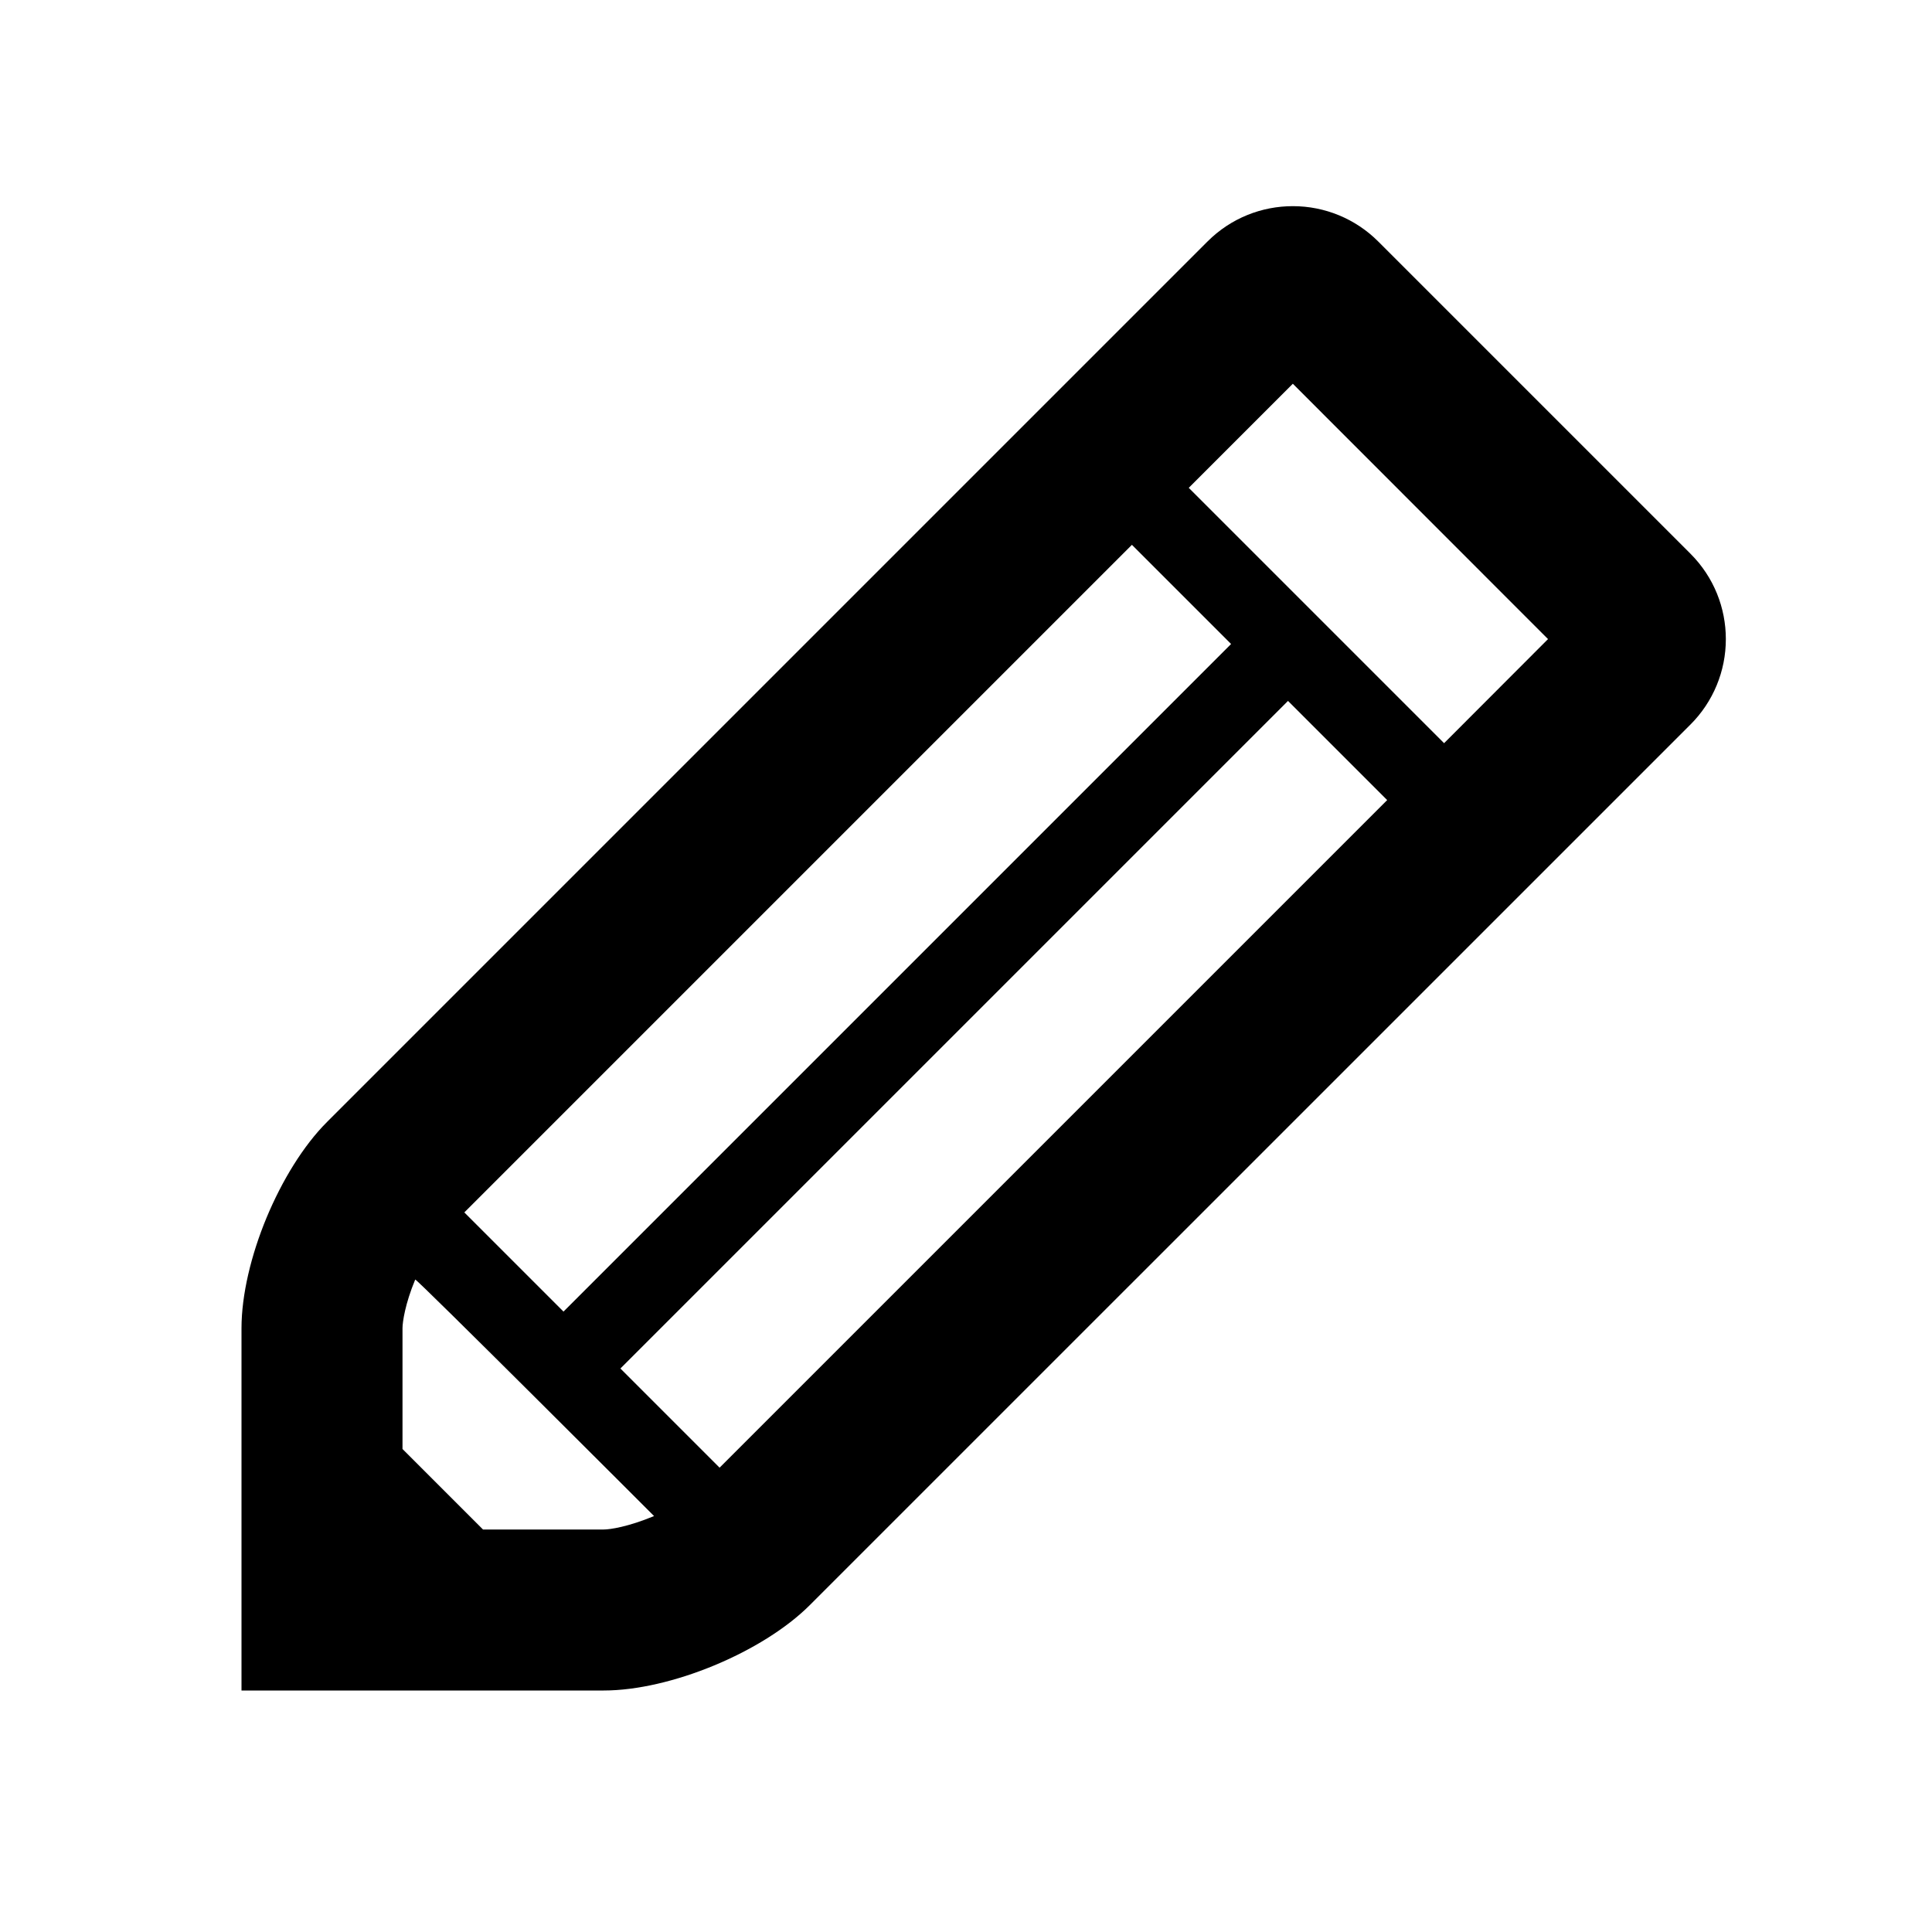
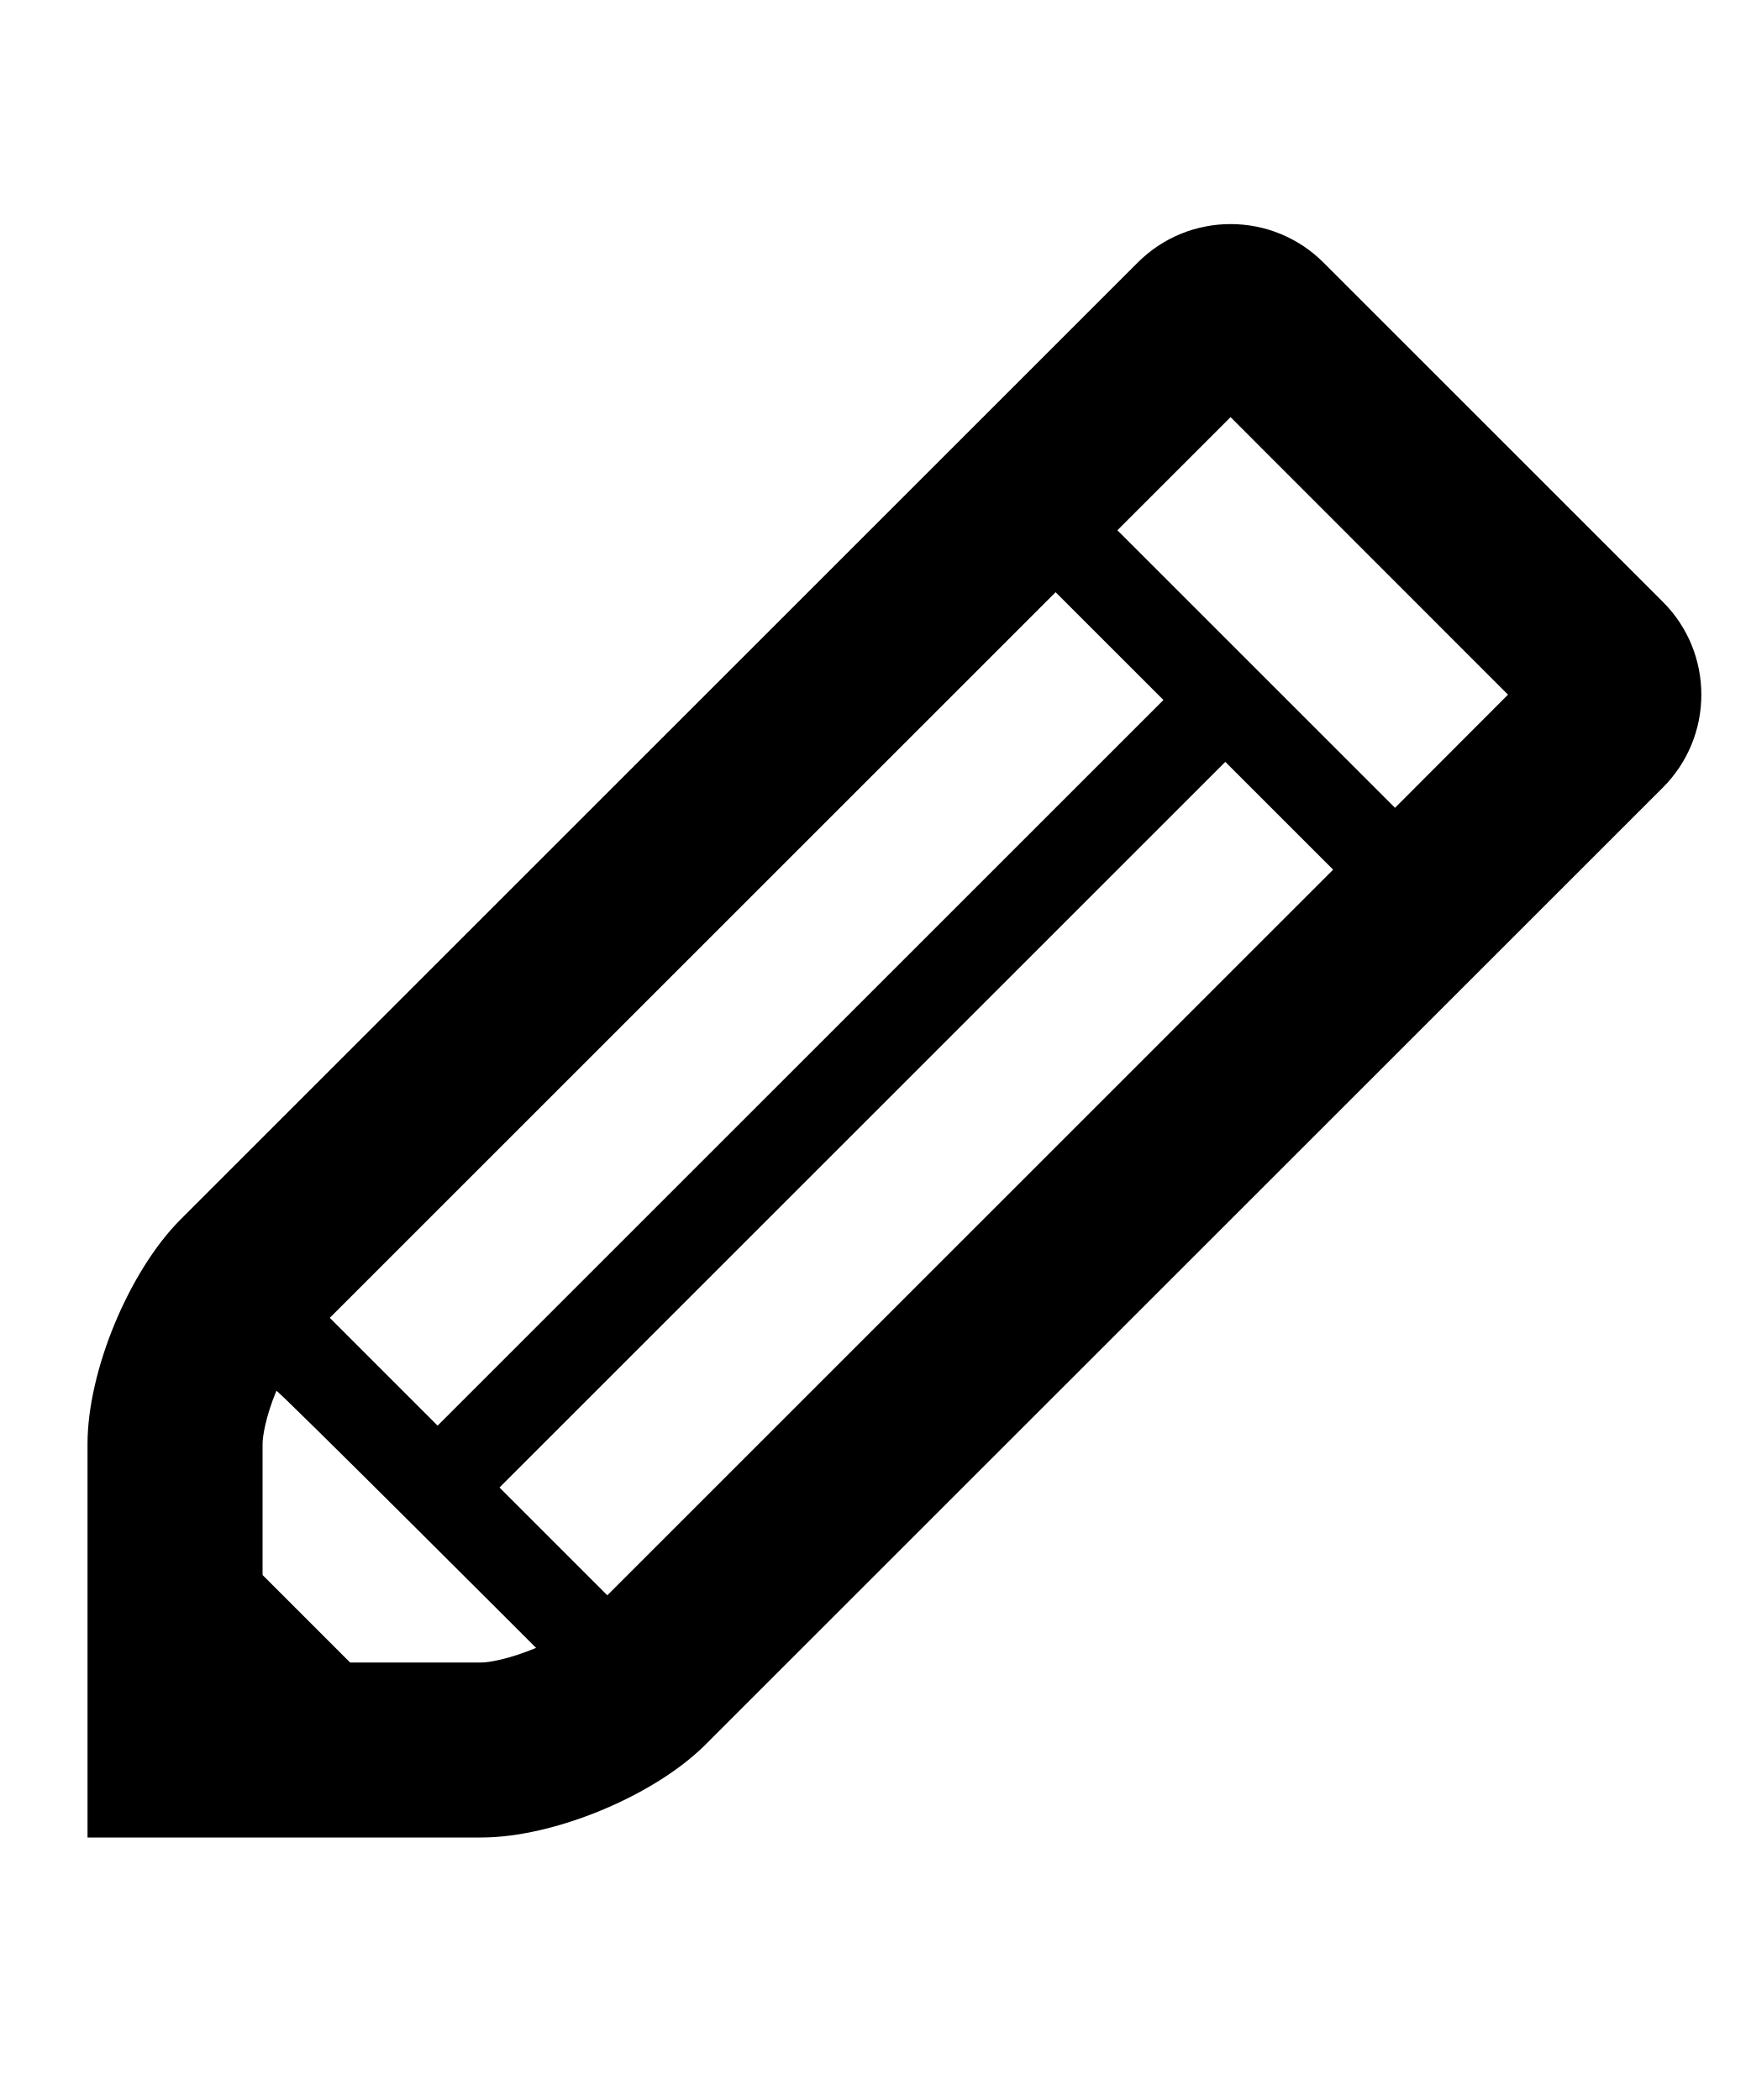
- <svg xmlns="http://www.w3.org/2000/svg" width="240" height="240" viewBox="0 0 240 240">
-   <path d="M210 68.79L171.21 30a14.97 14.97 0 0 0-10.61-4.39c-3.84 0-7.67 1.46-10.6 4.39L40.61 139.39c-2.93 2.93-5.58 7.27-7.5 11.88C31.19 155.9 30 160.86 30 165v45h45c4.14 0 9.08-1.19 13.71-3.11 4.63-1.92 8.96-4.57 11.89-7.5L210 90a14.97 14.97 0 0 0 4.39-10.61c0-3.84-1.46-7.67-4.39-10.6zM57.68 150.61l82.93-82.93L152.93 80 70 162.93l-12.32-12.32zM75 190H60l-10-10v-15c0-.77.33-3.05 1.58-6.05.1-.2 29.67 29.38 29.67 29.38-3.22 1.34-5.48 1.67-6.25 1.67zm14.39-7.68L77.07 170 160 87.07l12.32 12.32-82.93 82.93zm90-90L147.67 60.6l12.93-12.93 31.7 31.72-12.91 12.93z" fill-rule="nonzero" fill="#000" />
+ <svg xmlns="http://www.w3.org/2000/svg" width="200" height="240" viewBox="0 0 200 240">
+   <path d="M190 68.79L151.21 30a14.97 14.97 0 0 0-10.61-4.39c-3.84 0-7.67 1.46-10.6 4.39L20.61 139.39c-2.93 2.93-5.58 7.27-7.5 11.88C11.19 155.9 10 160.86 10 165v45h45c4.14 0 9.08-1.19 13.71-3.11 4.63-1.92 8.96-4.57 11.89-7.5L190 90a14.97 14.97 0 0 0 4.39-10.61c0-3.84-1.46-7.67-4.39-10.6zM37.68 150.61l82.93-82.93L132.93 80 50 162.93l-12.32-12.32zM55 190H40l-10-10v-15c0-.77.33-3.05 1.58-6.05.1-.2 29.67 29.38 29.67 29.38-3.22 1.34-5.48 1.67-6.25 1.67zm14.39-7.68L57.07 170 140 87.07l12.32 12.32-82.93 82.93zm90-90L127.67 60.6l12.93-12.93 31.7 31.72-12.91 12.93z" fill-rule="nonzero" fill="#000" />
</svg>
